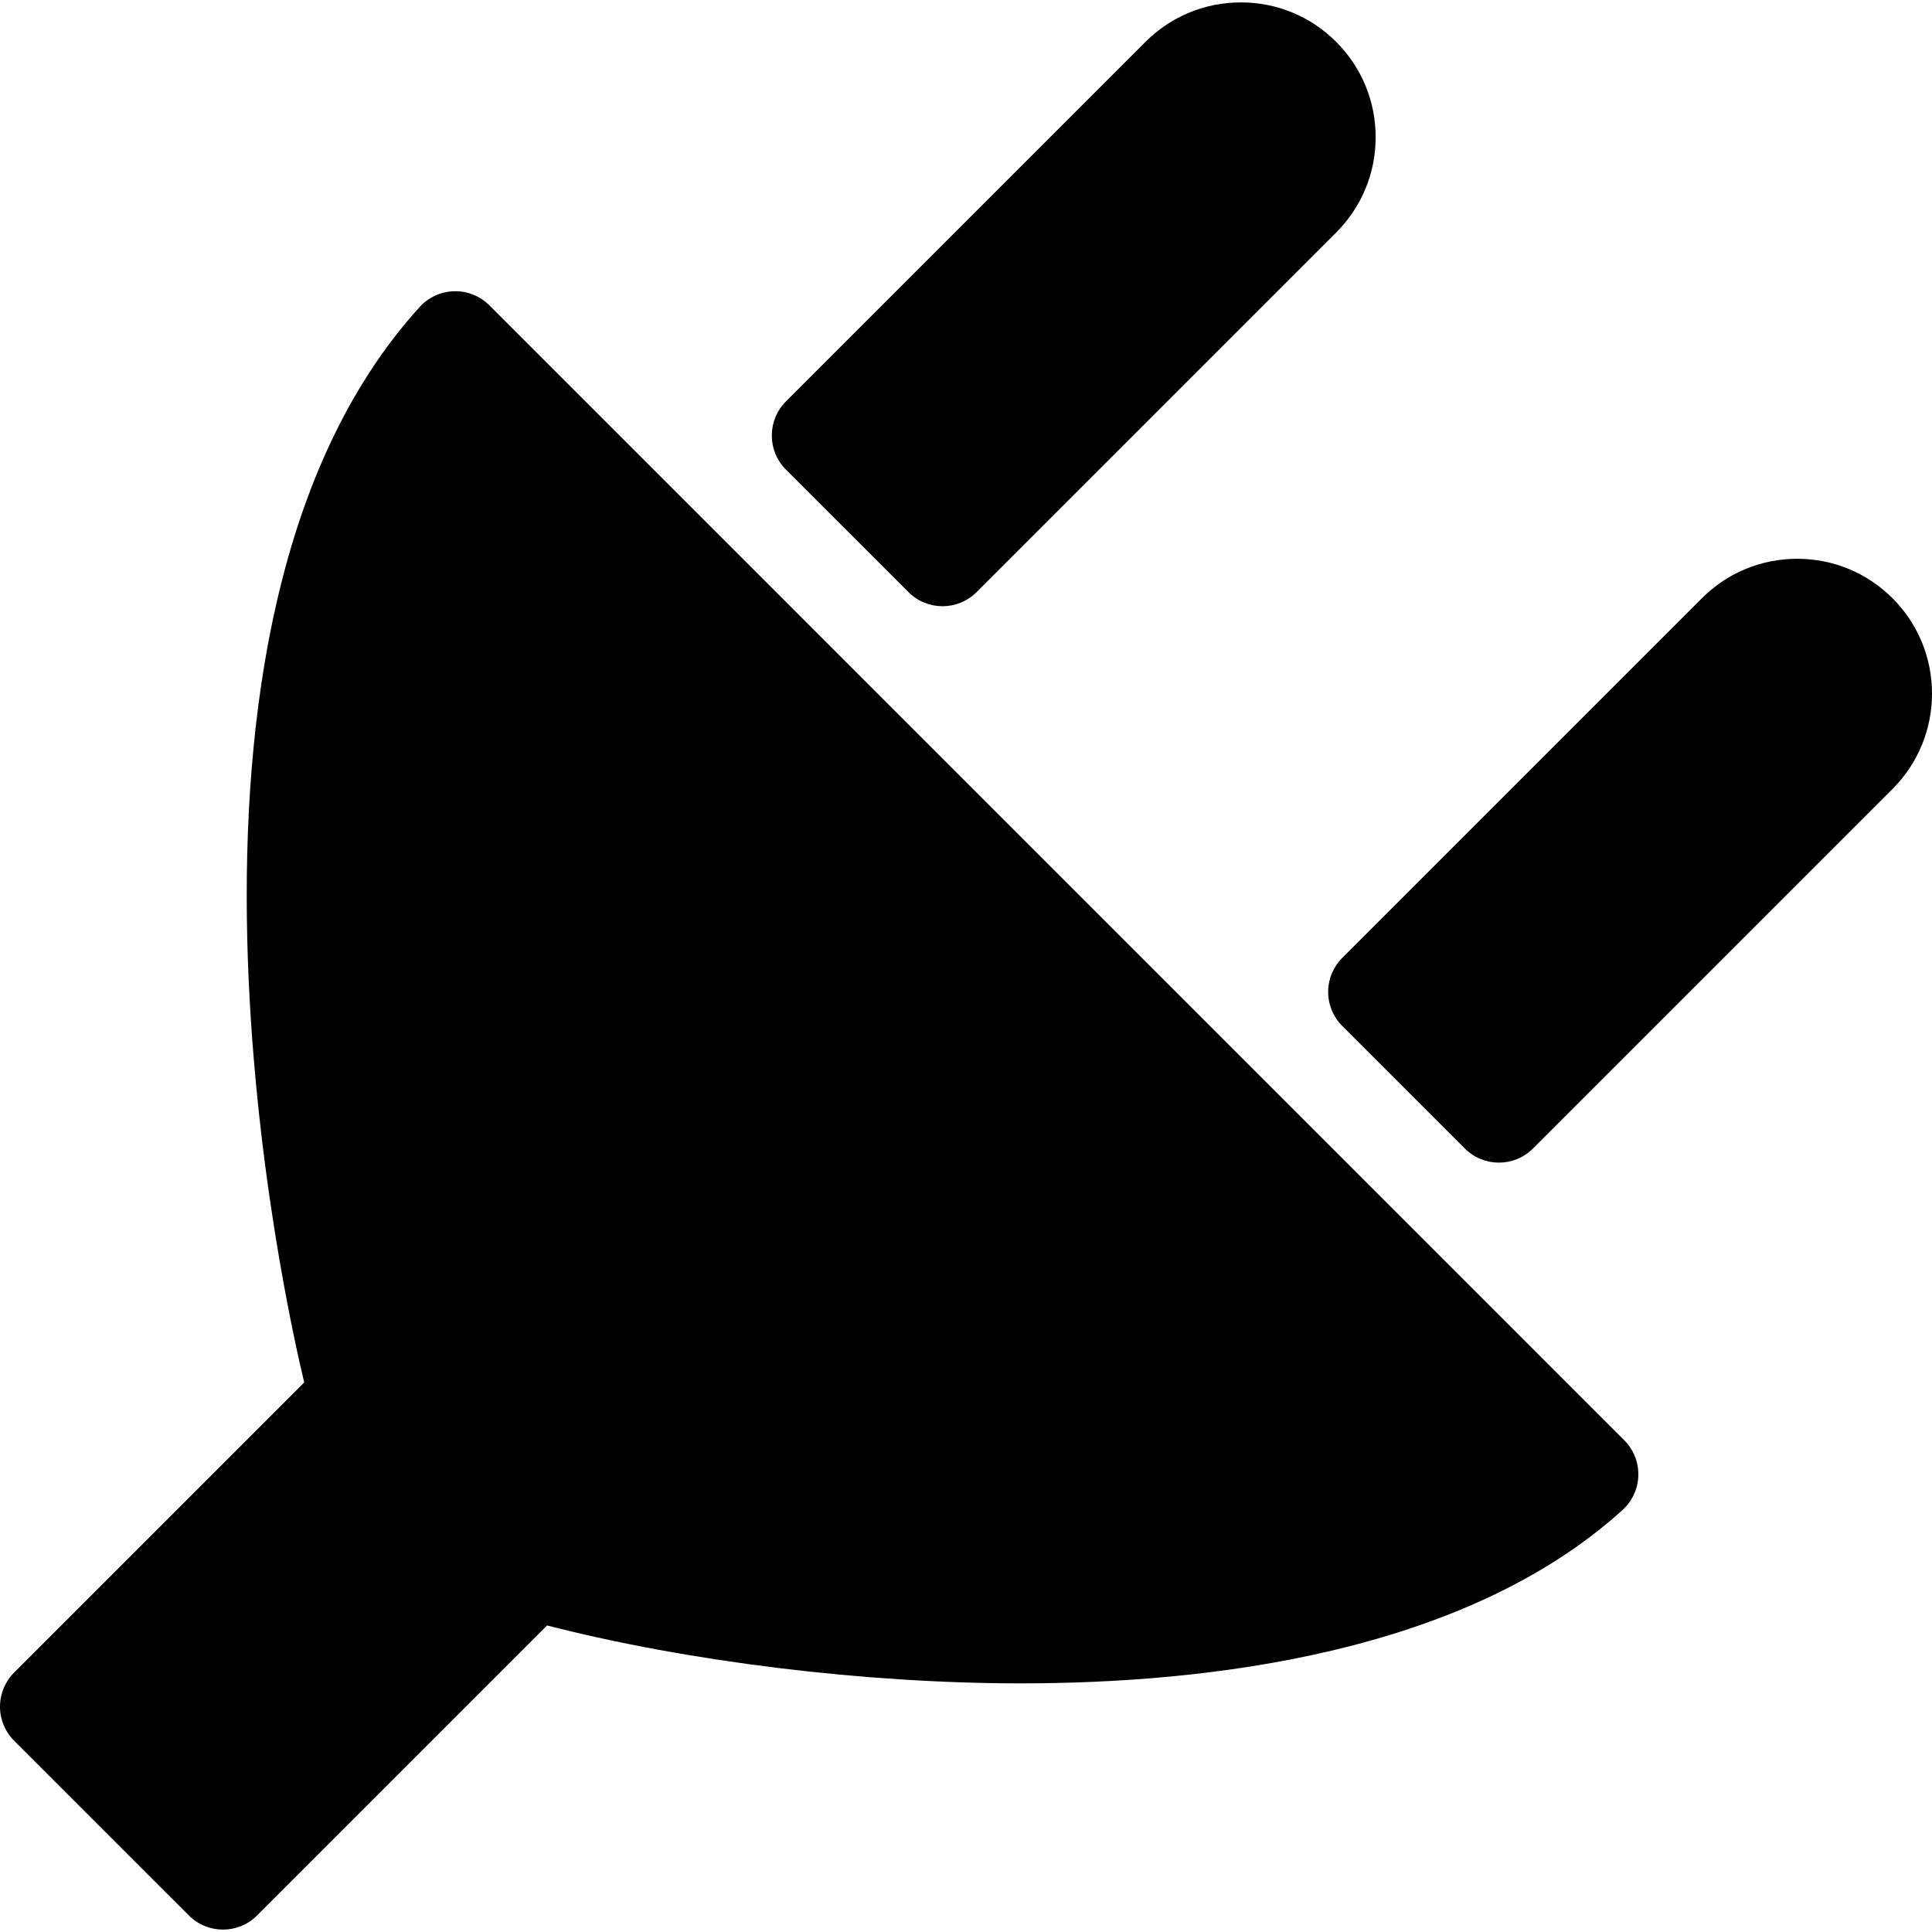
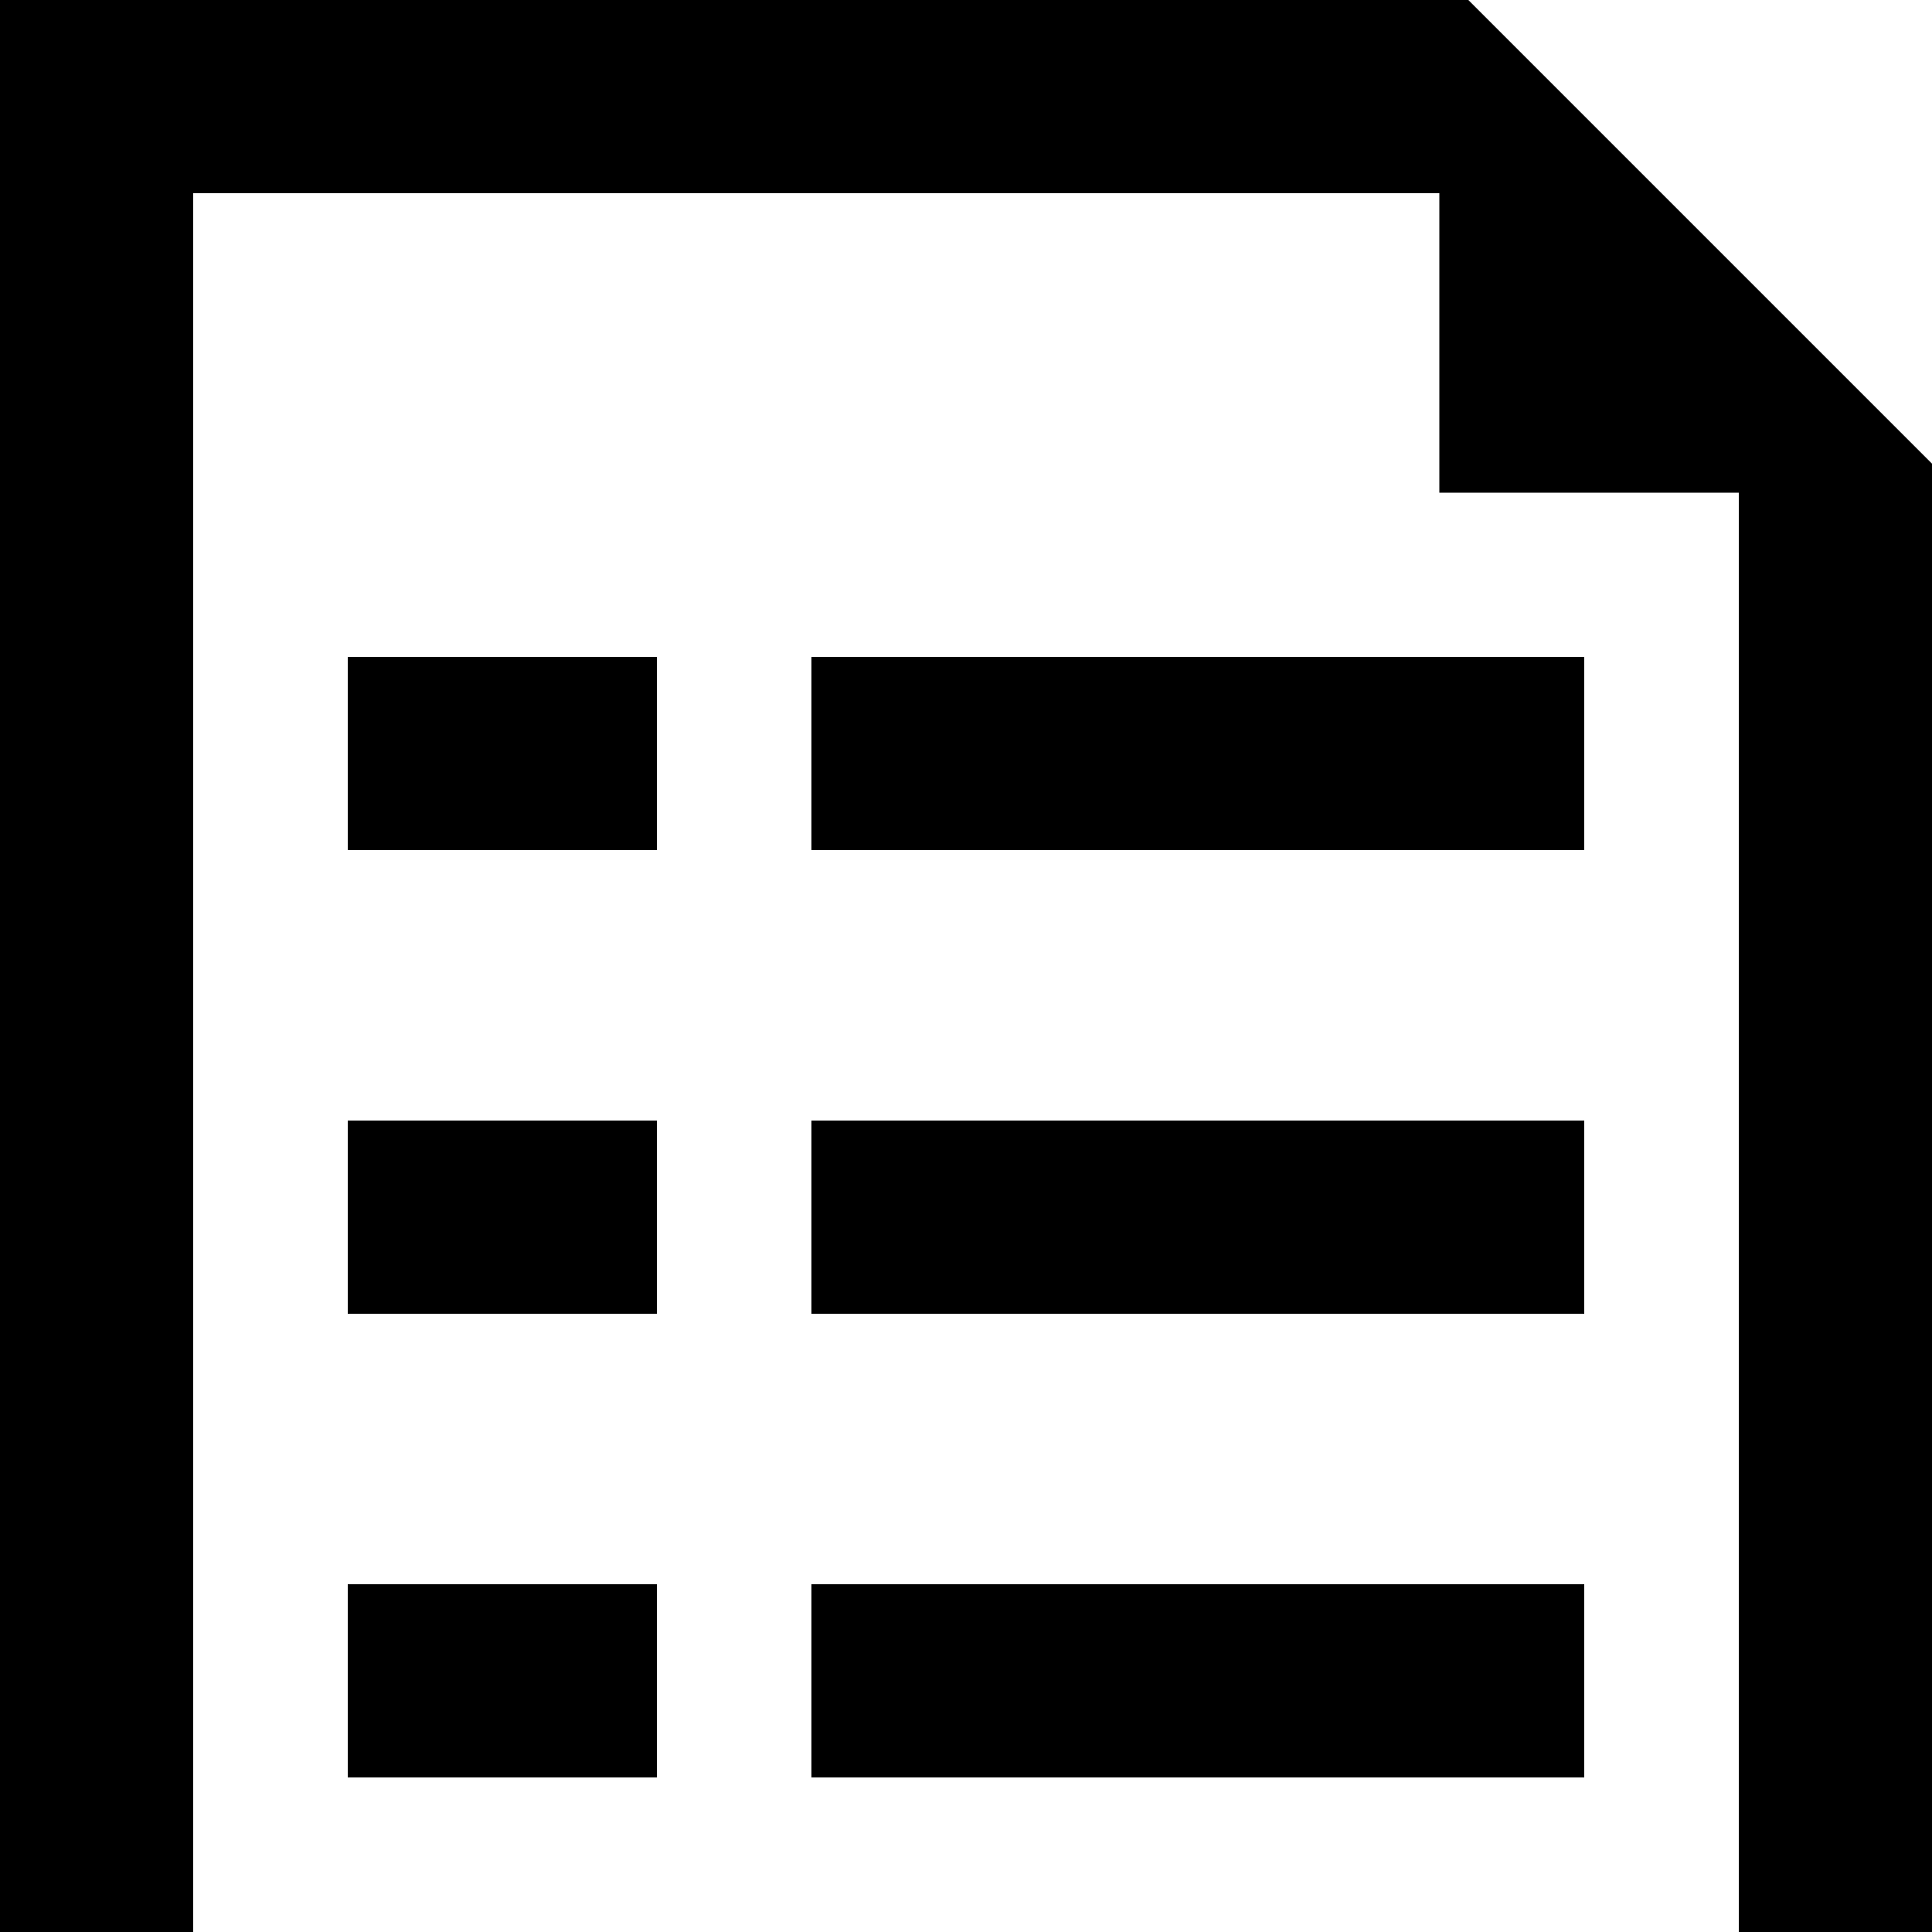
- <svg xmlns="http://www.w3.org/2000/svg" version="1.1" id="Capa_1" x="0px" y="0px" width="99.012px" height="99.012px" viewBox="0 0 99.012 99.012" style="enable-background:new 0 0 99.012 99.012;" xml:space="preserve">
-   <g>
-     <g>
-       <path d="M25.08,15.648c-0.478-0.478-1.135-0.742-1.805-0.723c-0.675,0.017-1.314,0.309-1.768,0.808    c-14.829,16.325-6.762,51.623-5.916,55.115L0.723,85.717C0.26,86.18,0,86.808,0,87.463c0,0.654,0.26,1.283,0.723,1.746    l8.958,8.957c0.482,0.48,1.114,0.723,1.746,0.723c0.631,0,1.264-0.24,1.745-0.723l14.865-14.864    c7.237,1.859,16.289,2.968,24.28,2.968c9.599,0,22.739-1.543,30.836-8.886c0.5-0.454,0.793-1.093,0.809-1.769    c0.018-0.676-0.245-1.328-0.723-1.805L25.08,15.648z" />
-       <path d="M46.557,30.345c0.482,0.482,1.114,0.723,1.746,0.723c0.632,0,1.264-0.241,1.746-0.724l18.428-18.428    c1.305-1.305,2.023-3.04,2.023-4.885c0-1.846-0.719-3.582-2.023-4.886c-1.305-1.305-3.039-2.022-4.885-2.022    c-1.845,0-3.581,0.718-4.887,2.022L40.277,20.574c-0.964,0.964-0.964,2.527,0,3.492L46.557,30.345z" />
-       <path d="M96.99,30.661c-1.305-1.305-3.039-2.024-4.885-2.024c-1.847,0-3.582,0.718-4.886,2.023L68.79,49.089    c-0.464,0.463-0.724,1.091-0.724,1.746s0.26,1.282,0.724,1.746l6.28,6.278c0.481,0.482,1.113,0.724,1.746,0.724    c0.631,0,1.264-0.241,1.746-0.724l18.43-18.429C99.686,37.735,99.686,33.353,96.99,30.661z" />
+ <svg xmlns="http://www.w3.org/2000/svg" viewBox="0 0 100 100" version="1.1">
+   <g id="Page-1" stroke="none" stroke-width="1" fill="none" fill-rule="evenodd">
+     <g id="icon-mask" fill="#000000">
+       <rect id="Rectangle-Copy" x="42" y="82" width="40" height="10" />
+       <rect id="Rectangle-Copy-2" x="42" y="58" width="40" height="10" />
+       <rect id="Rectangle-Copy-3" x="42" y="34" width="40" height="10" />
+       <rect id="Rectangle-Copy-5" x="18" y="82" width="16" height="10" />
+       <rect id="Rectangle-Copy-6" x="18" y="58" width="16" height="10" />
+       <rect id="Rectangle-Copy-7" x="18" y="34" width="16" height="10" />
+       <polygon id="Path-2" points="0 100 10 100 10 10 74.5 10 74.5 25.5 90 25.5 90 100 100 100 100 24 76 3.15544362e-30 0 3.15544362e-30" />
    </g>
  </g>
-   <g>
- </g>
-   <g>
- </g>
-   <g>
- </g>
-   <g>
- </g>
-   <g>
- </g>
-   <g>
- </g>
-   <g>
- </g>
-   <g>
- </g>
-   <g>
- </g>
-   <g>
- </g>
-   <g>
- </g>
-   <g>
- </g>
-   <g>
- </g>
-   <g>
- </g>
-   <g>
- </g>
</svg>
